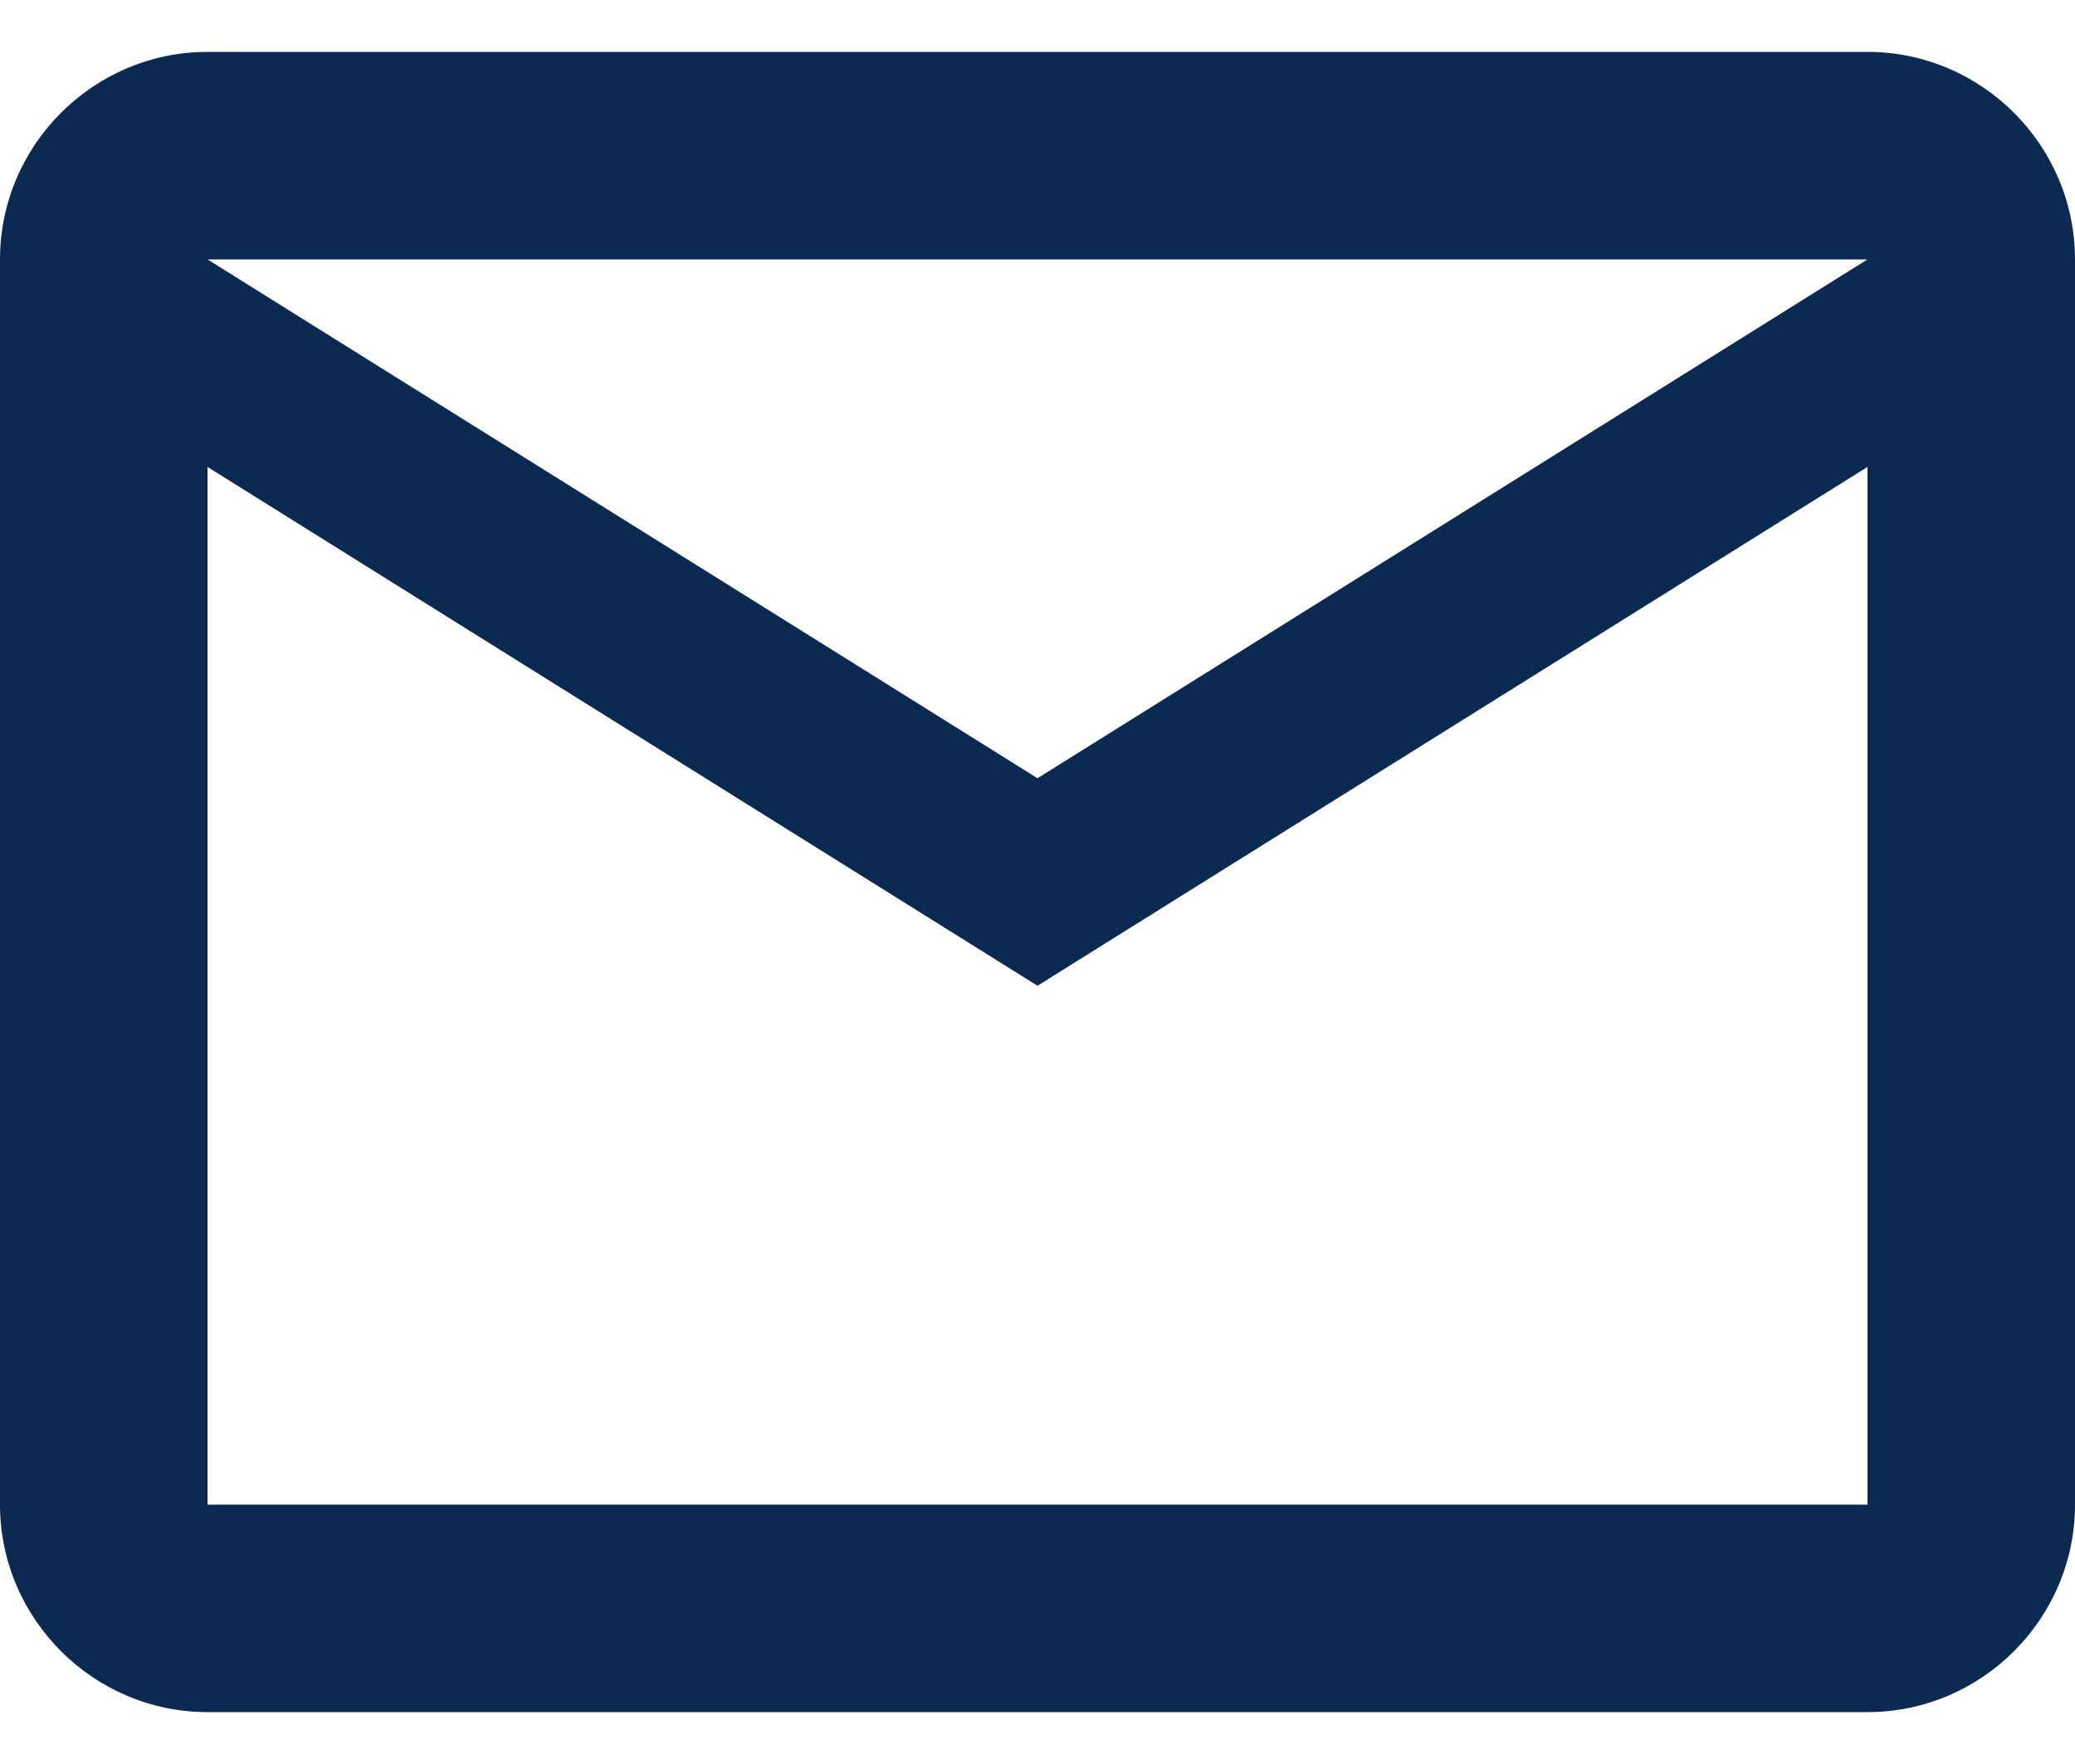
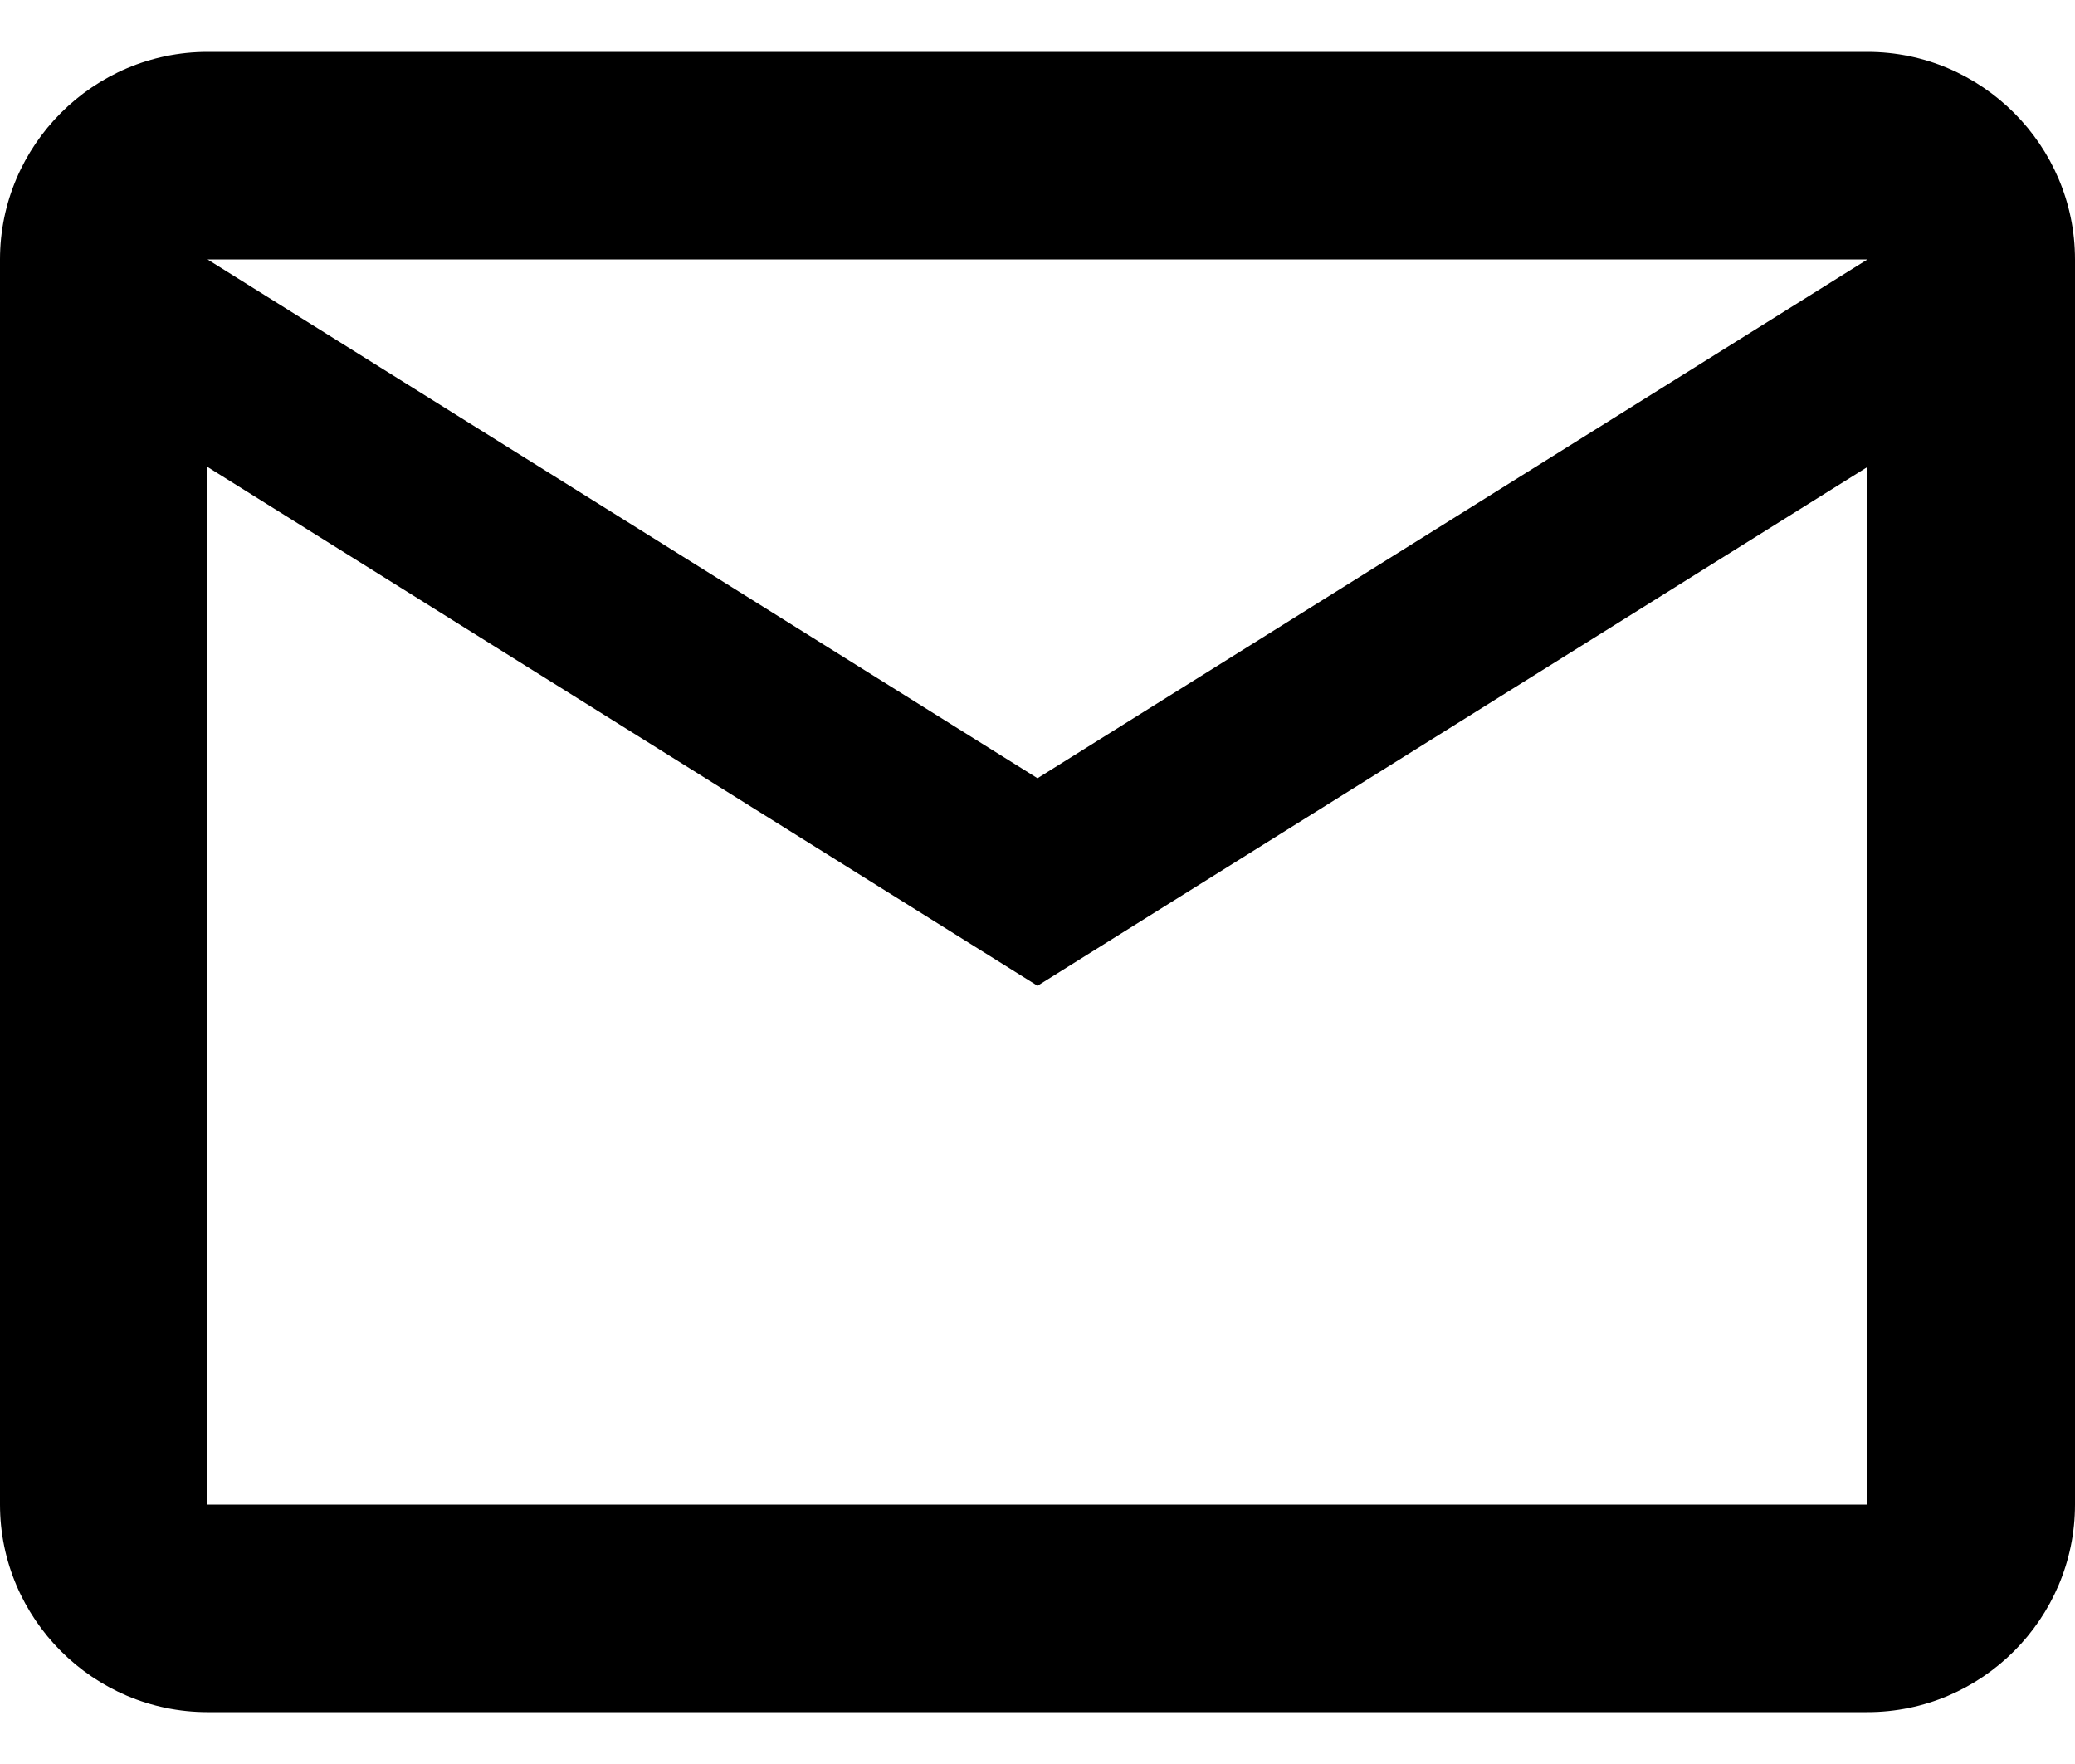
- <svg xmlns="http://www.w3.org/2000/svg" width="20" height="17" viewBox="0 0 20 17" fill="none">
-   <path d="M20 2.5C20 1.4 19.1 0.5 18 0.5H2C0.9 0.5 0 1.4 0 2.5V14.5C0 15.6 0.9 16.5 2 16.5H18C19.1 16.5 20 15.6 20 14.5V2.5ZM18 2.5L10 7.5L2 2.5H18ZM18 14.5H2V4.5L10 9.5L18 4.5V14.5Z" fill="#0B2A52" />
+ <svg xmlns="http://www.w3.org/2000/svg" viewBox="0 0 20 17" fill="currentColor">
+   <path d="M20 2.5C20 1.4 19.1 0.5 18 0.5H2C0.9 0.5 0 1.4 0 2.5V14.5C0 15.6 0.9 16.5 2 16.5H18C19.1 16.5 20 15.6 20 14.5V2.5ZM18 2.5L10 7.5L2 2.5H18ZM18 14.5H2V4.5L10 9.5L18 4.5V14.5Z" />
</svg>
